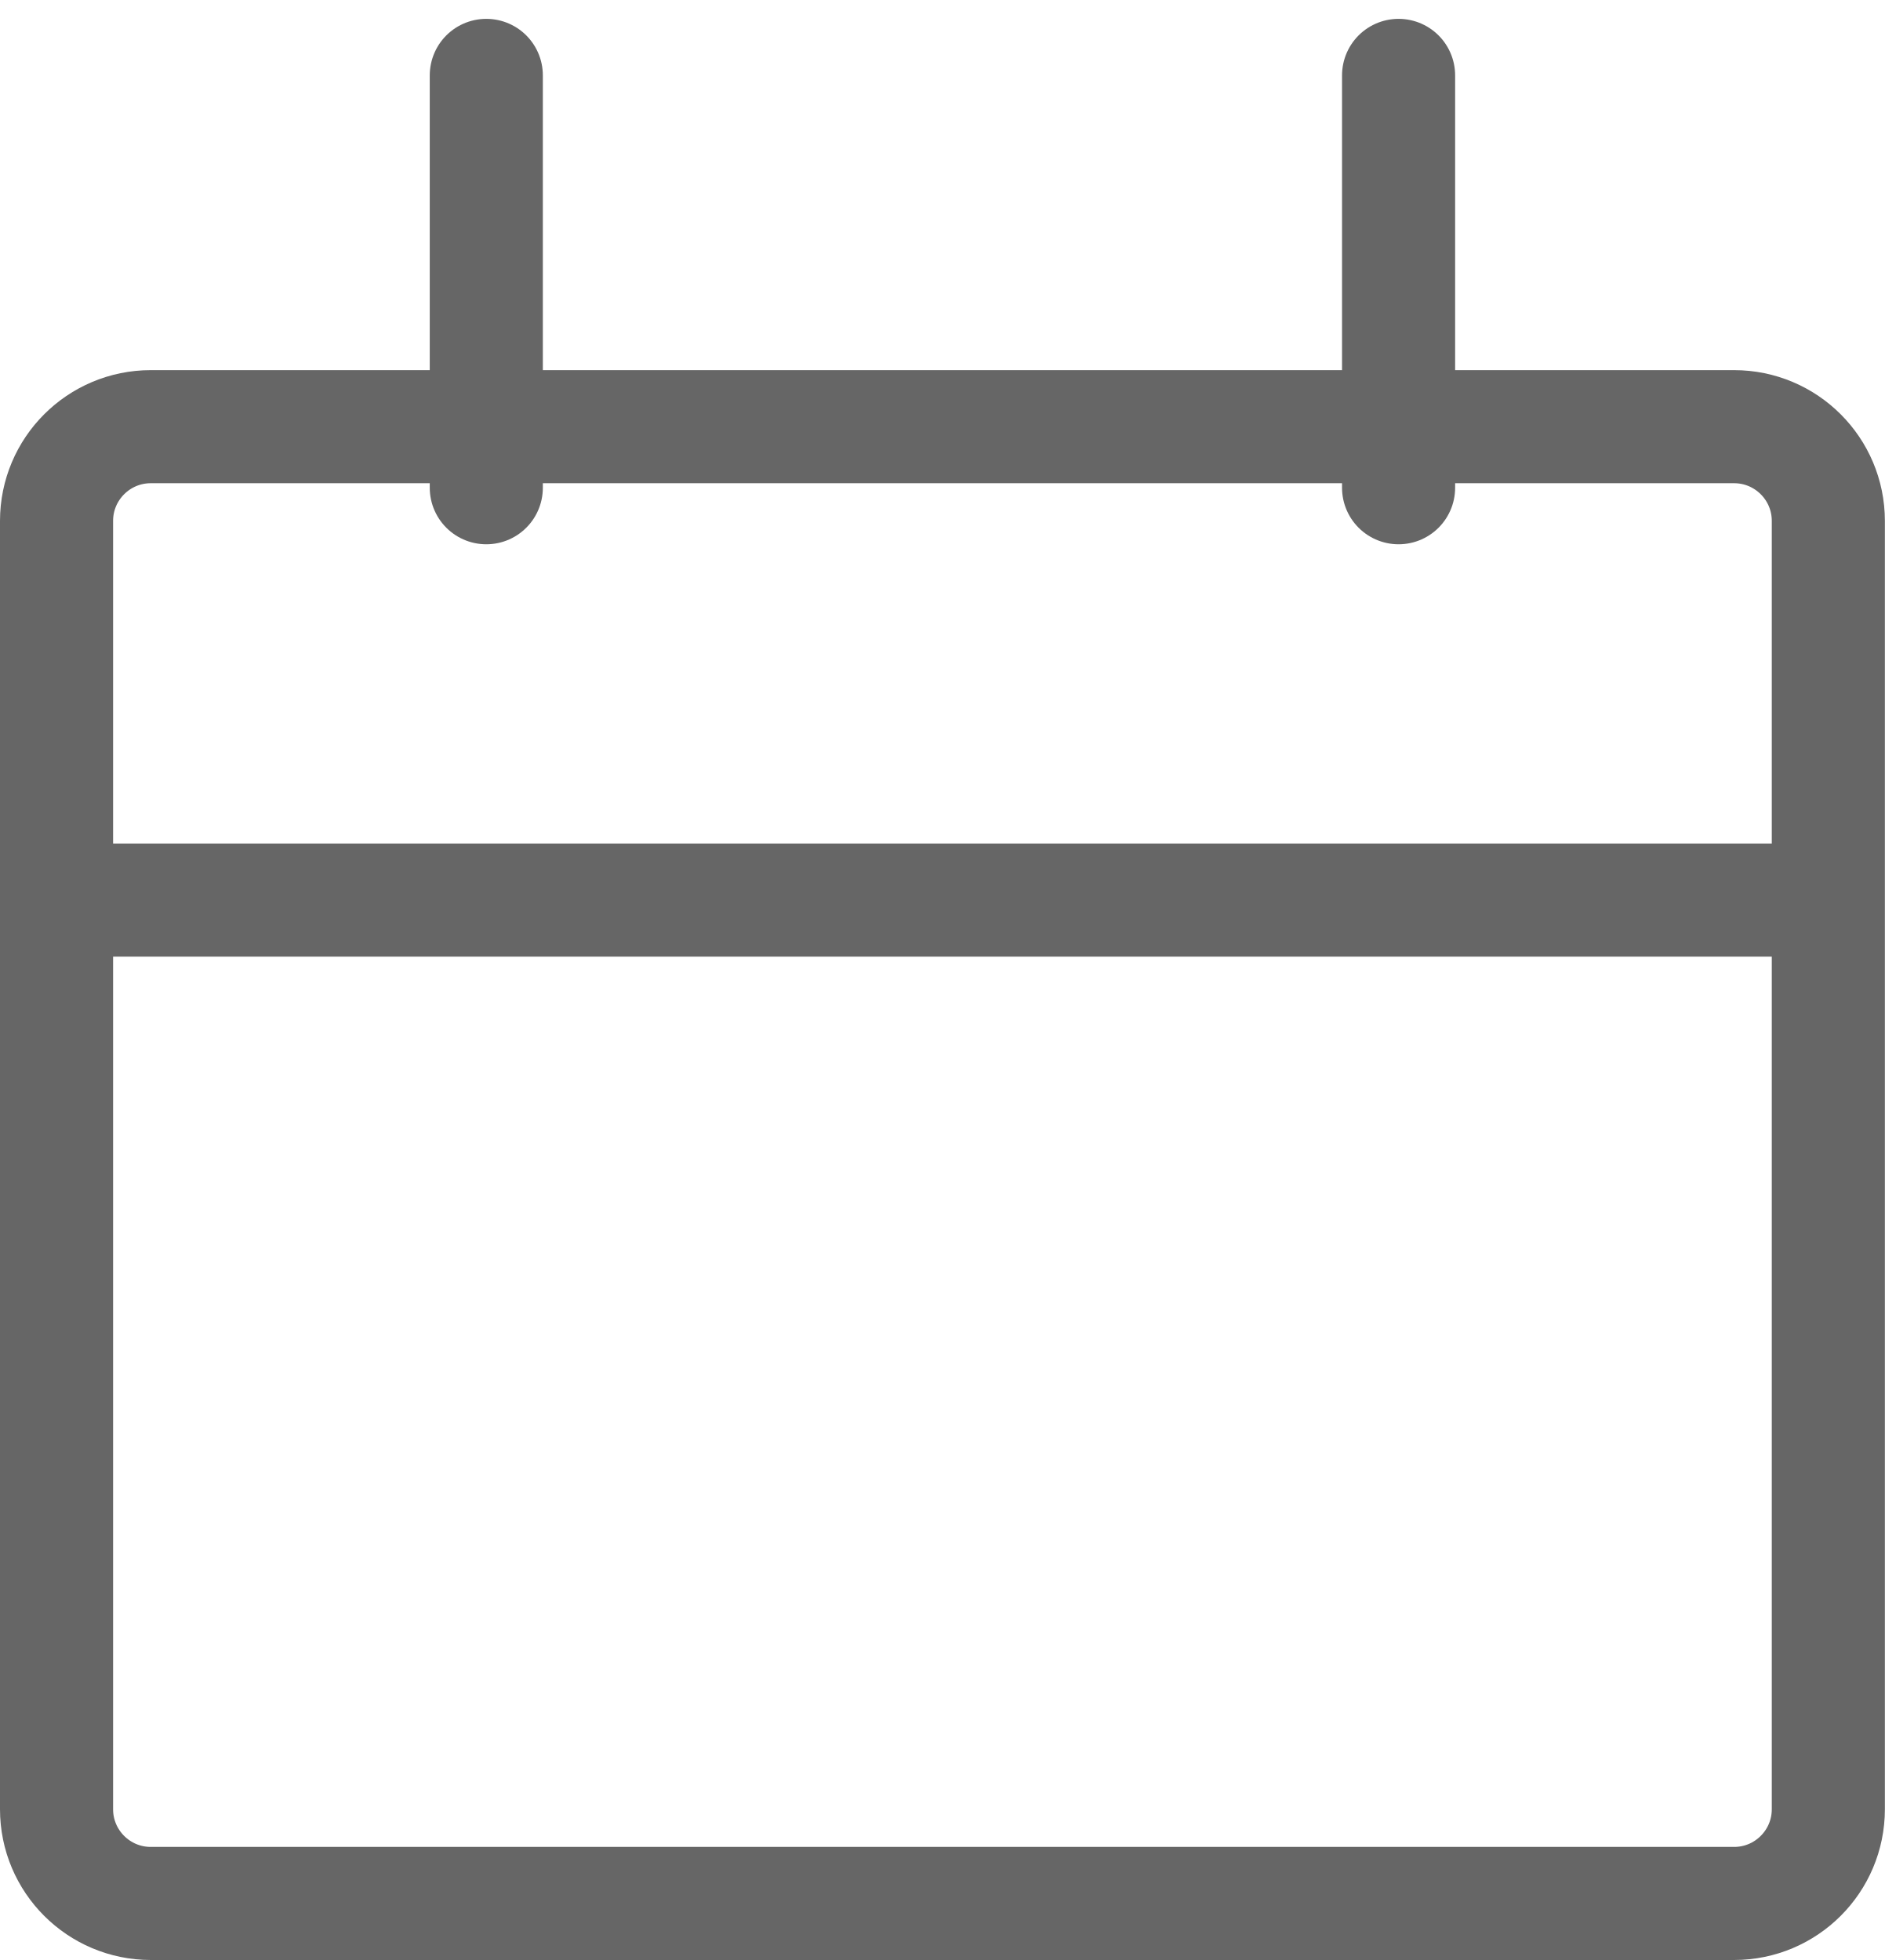
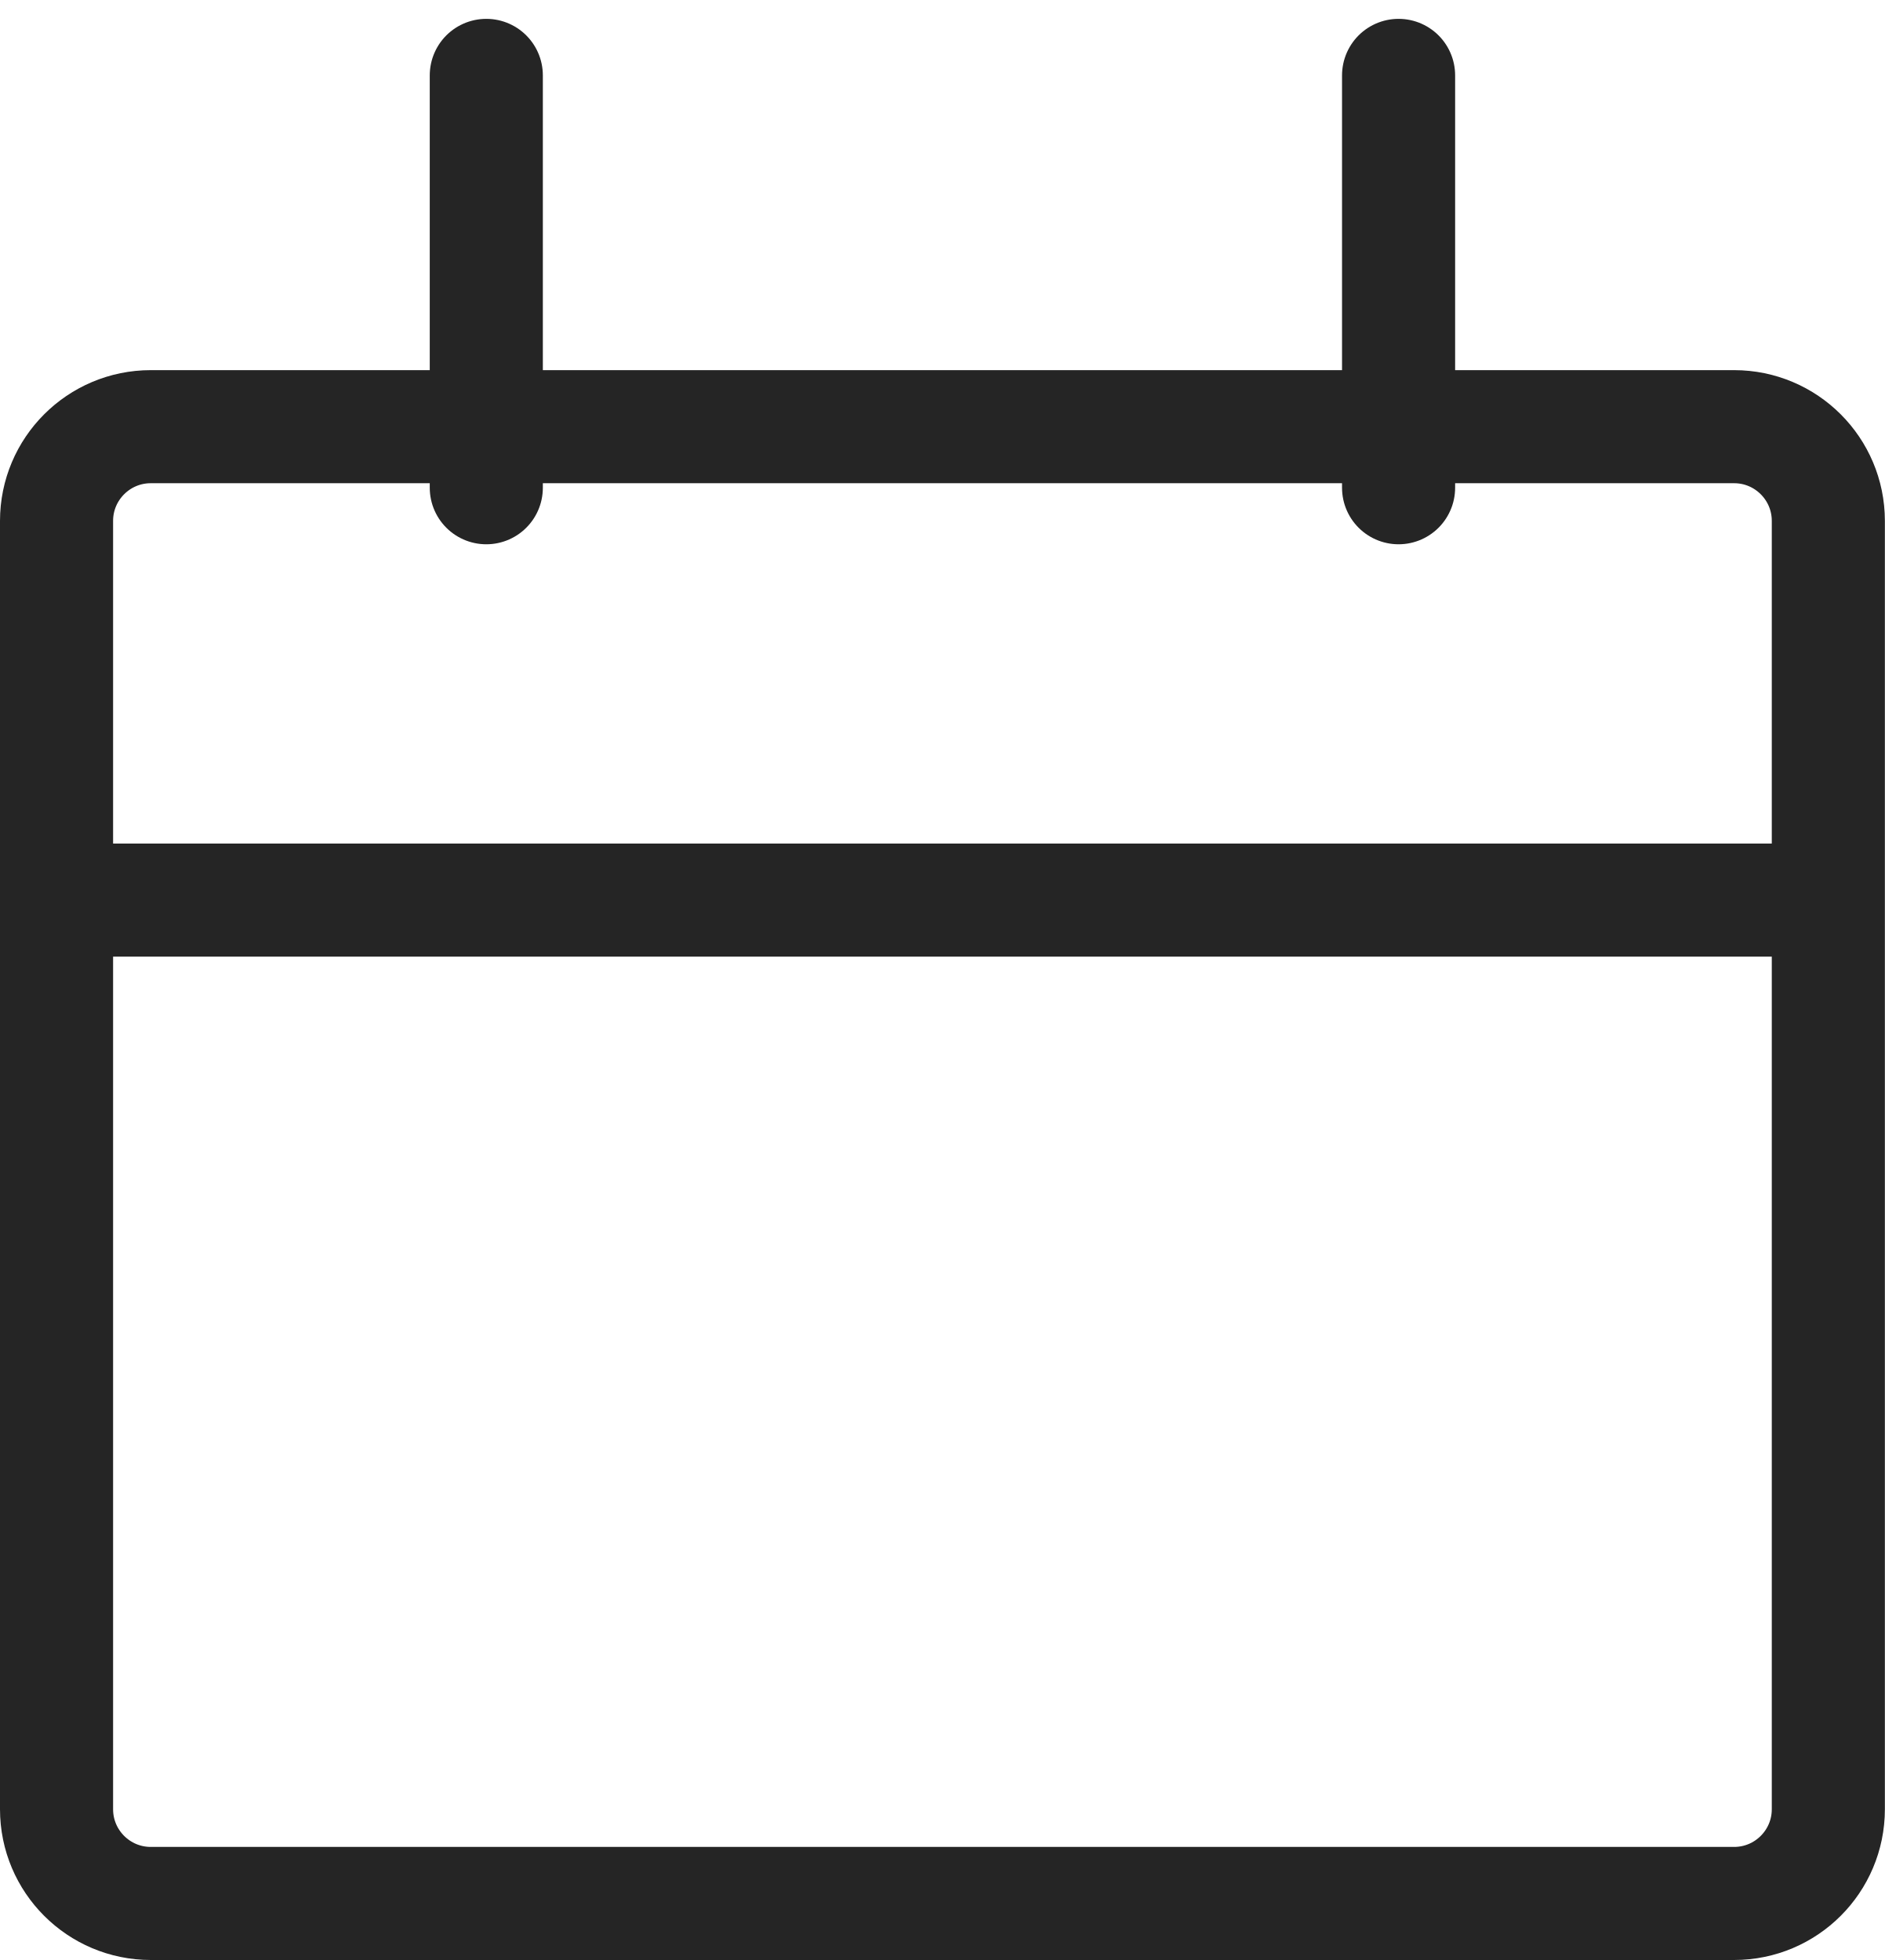
<svg xmlns="http://www.w3.org/2000/svg" fill="none" viewBox="0 0 25 26">
-   <rect x=".75" y="5.66" width="23.5" height="19.59" rx="1.25" stroke="#666666" stroke-width="1.5" />
-   <path d="M6.45 1v5.47M18.55 1v5.47" stroke="#666666" stroke-width="1.5" stroke-linecap="round" stroke-linejoin="round" />
-   <path d="M24.2 11.94H.8" stroke="#666666" stroke-width="1.5" />
+   <rect x=".75" y="5.66" width="23.5" height="19.59" rx="1.25" stroke="#252525" stroke-width="1.5" />
+   <path d="M6.45 1v5.47M18.55 1v5.47" stroke="#252525" stroke-width="1.5" stroke-linecap="round" stroke-linejoin="round" />
+   <path d="M24.2 11.94H.8" stroke="#252525" stroke-width="1.5" />
</svg>
